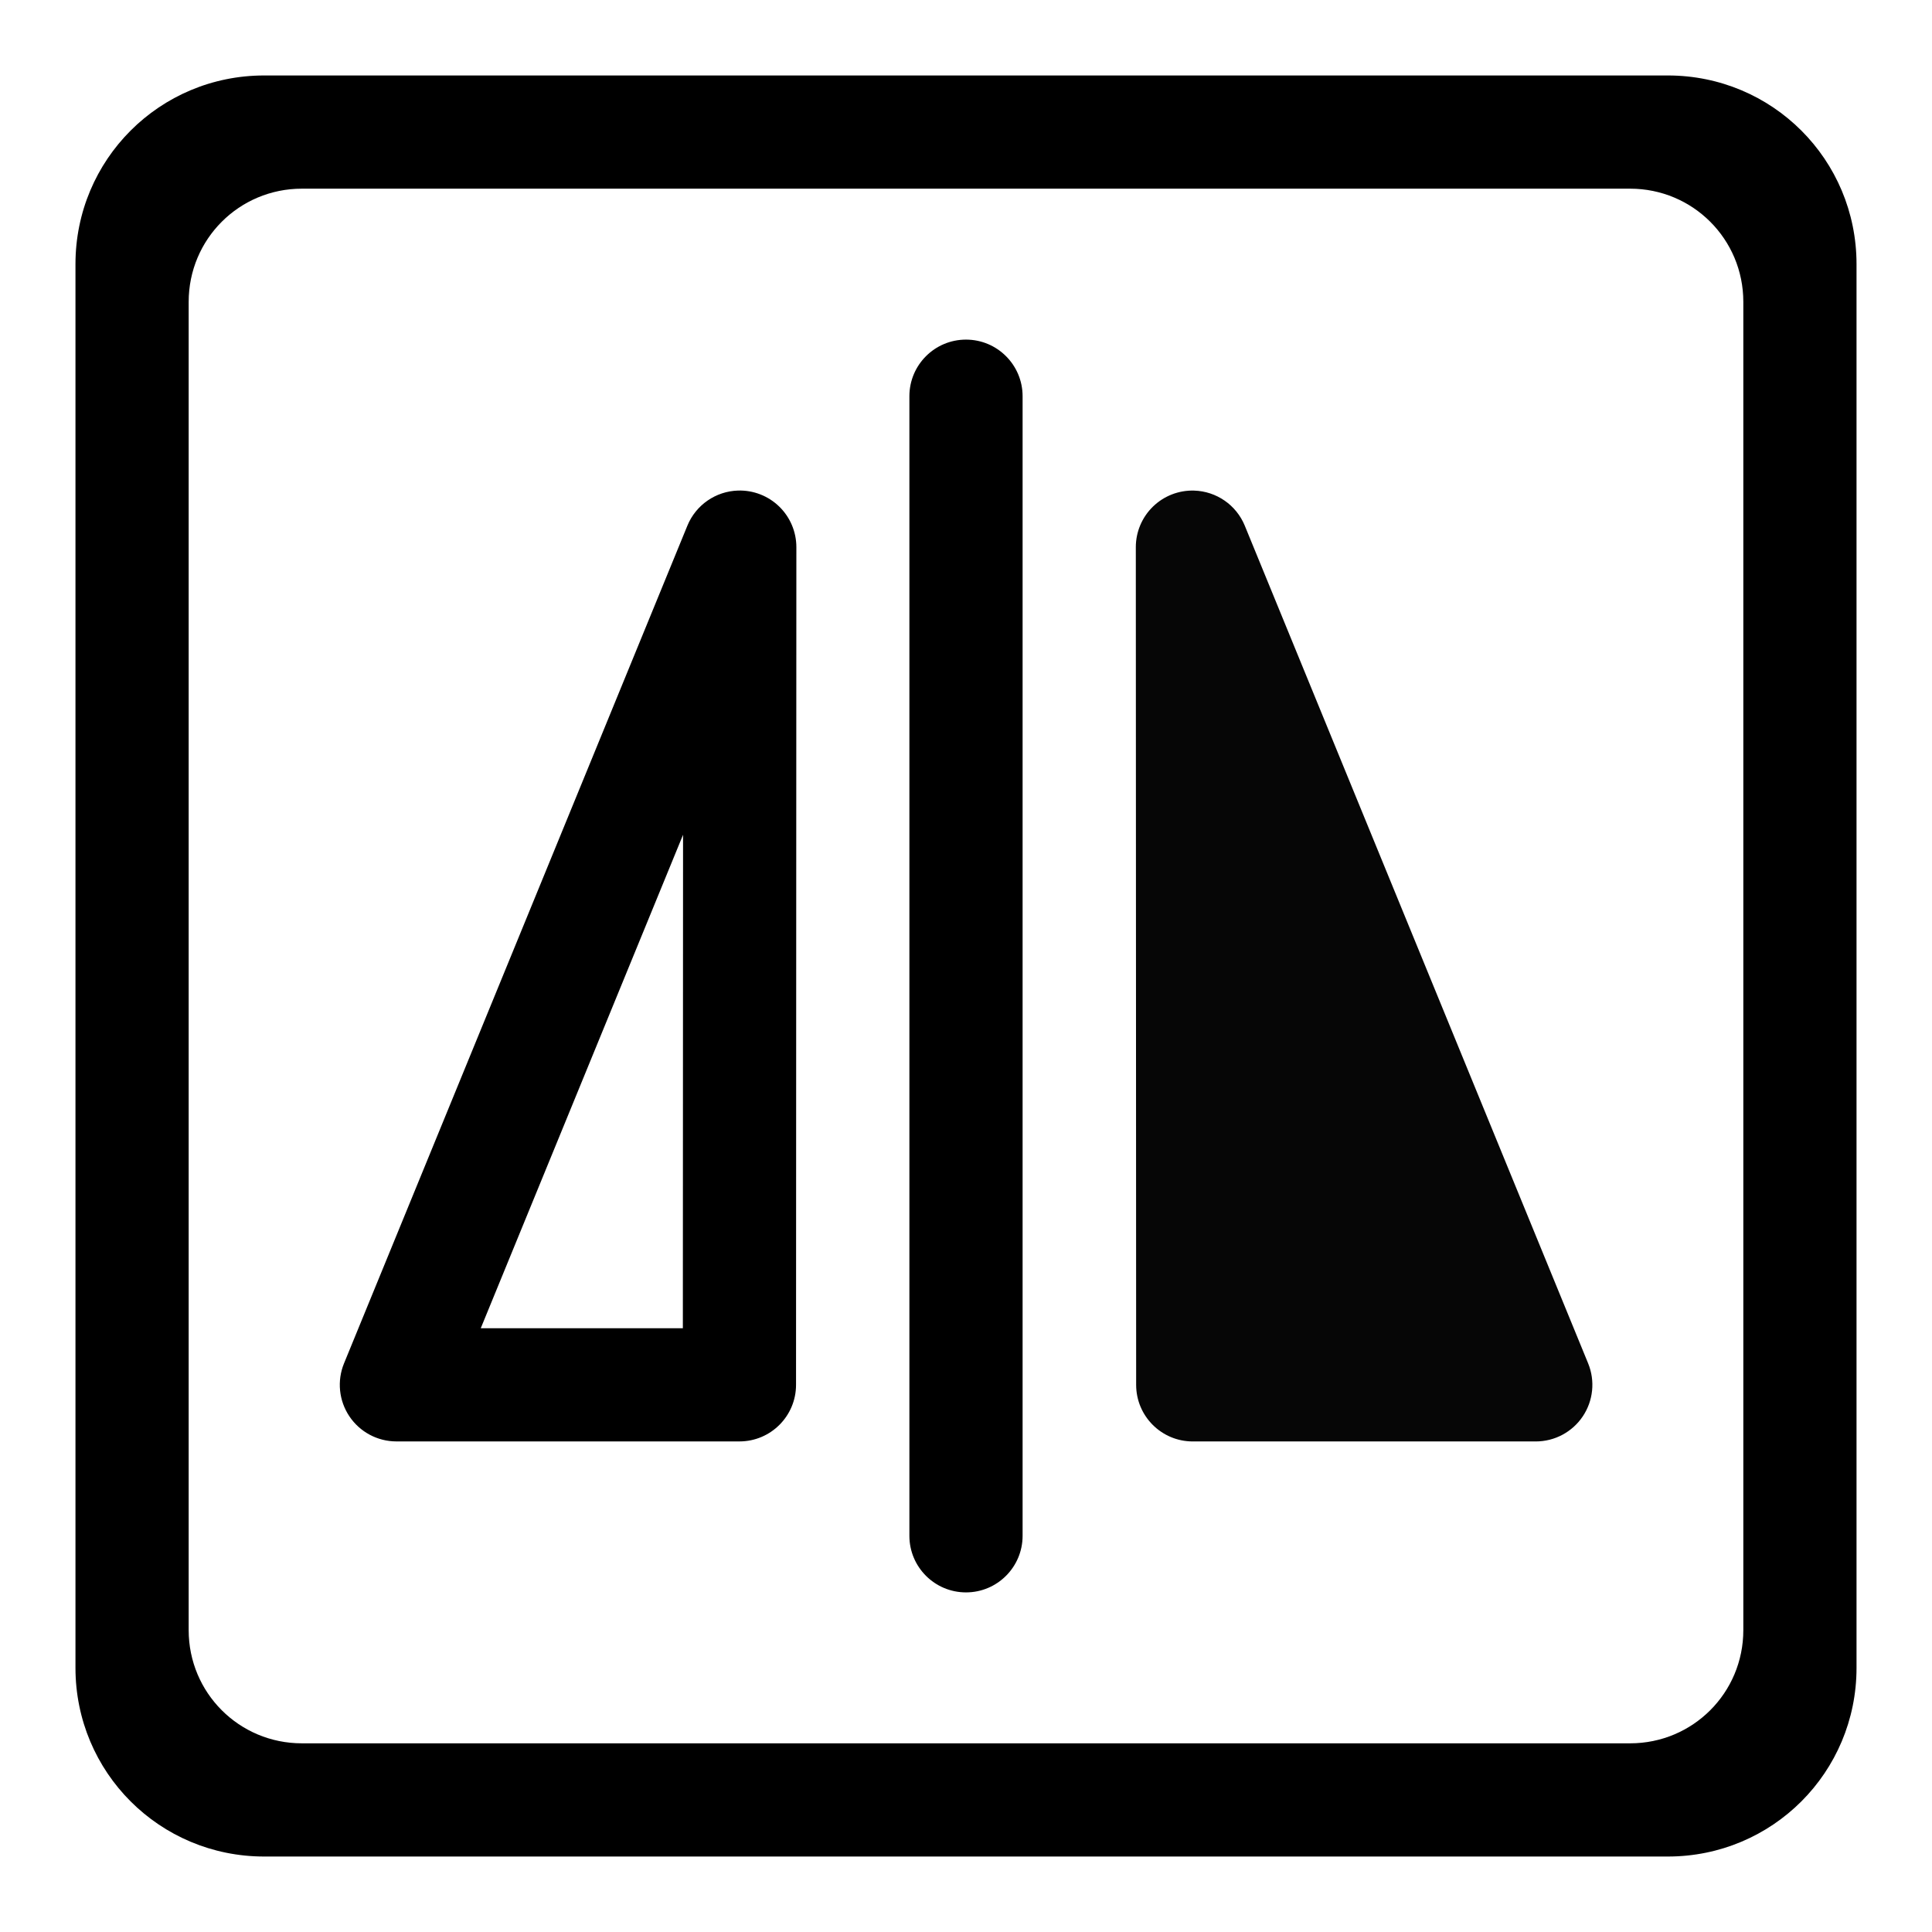
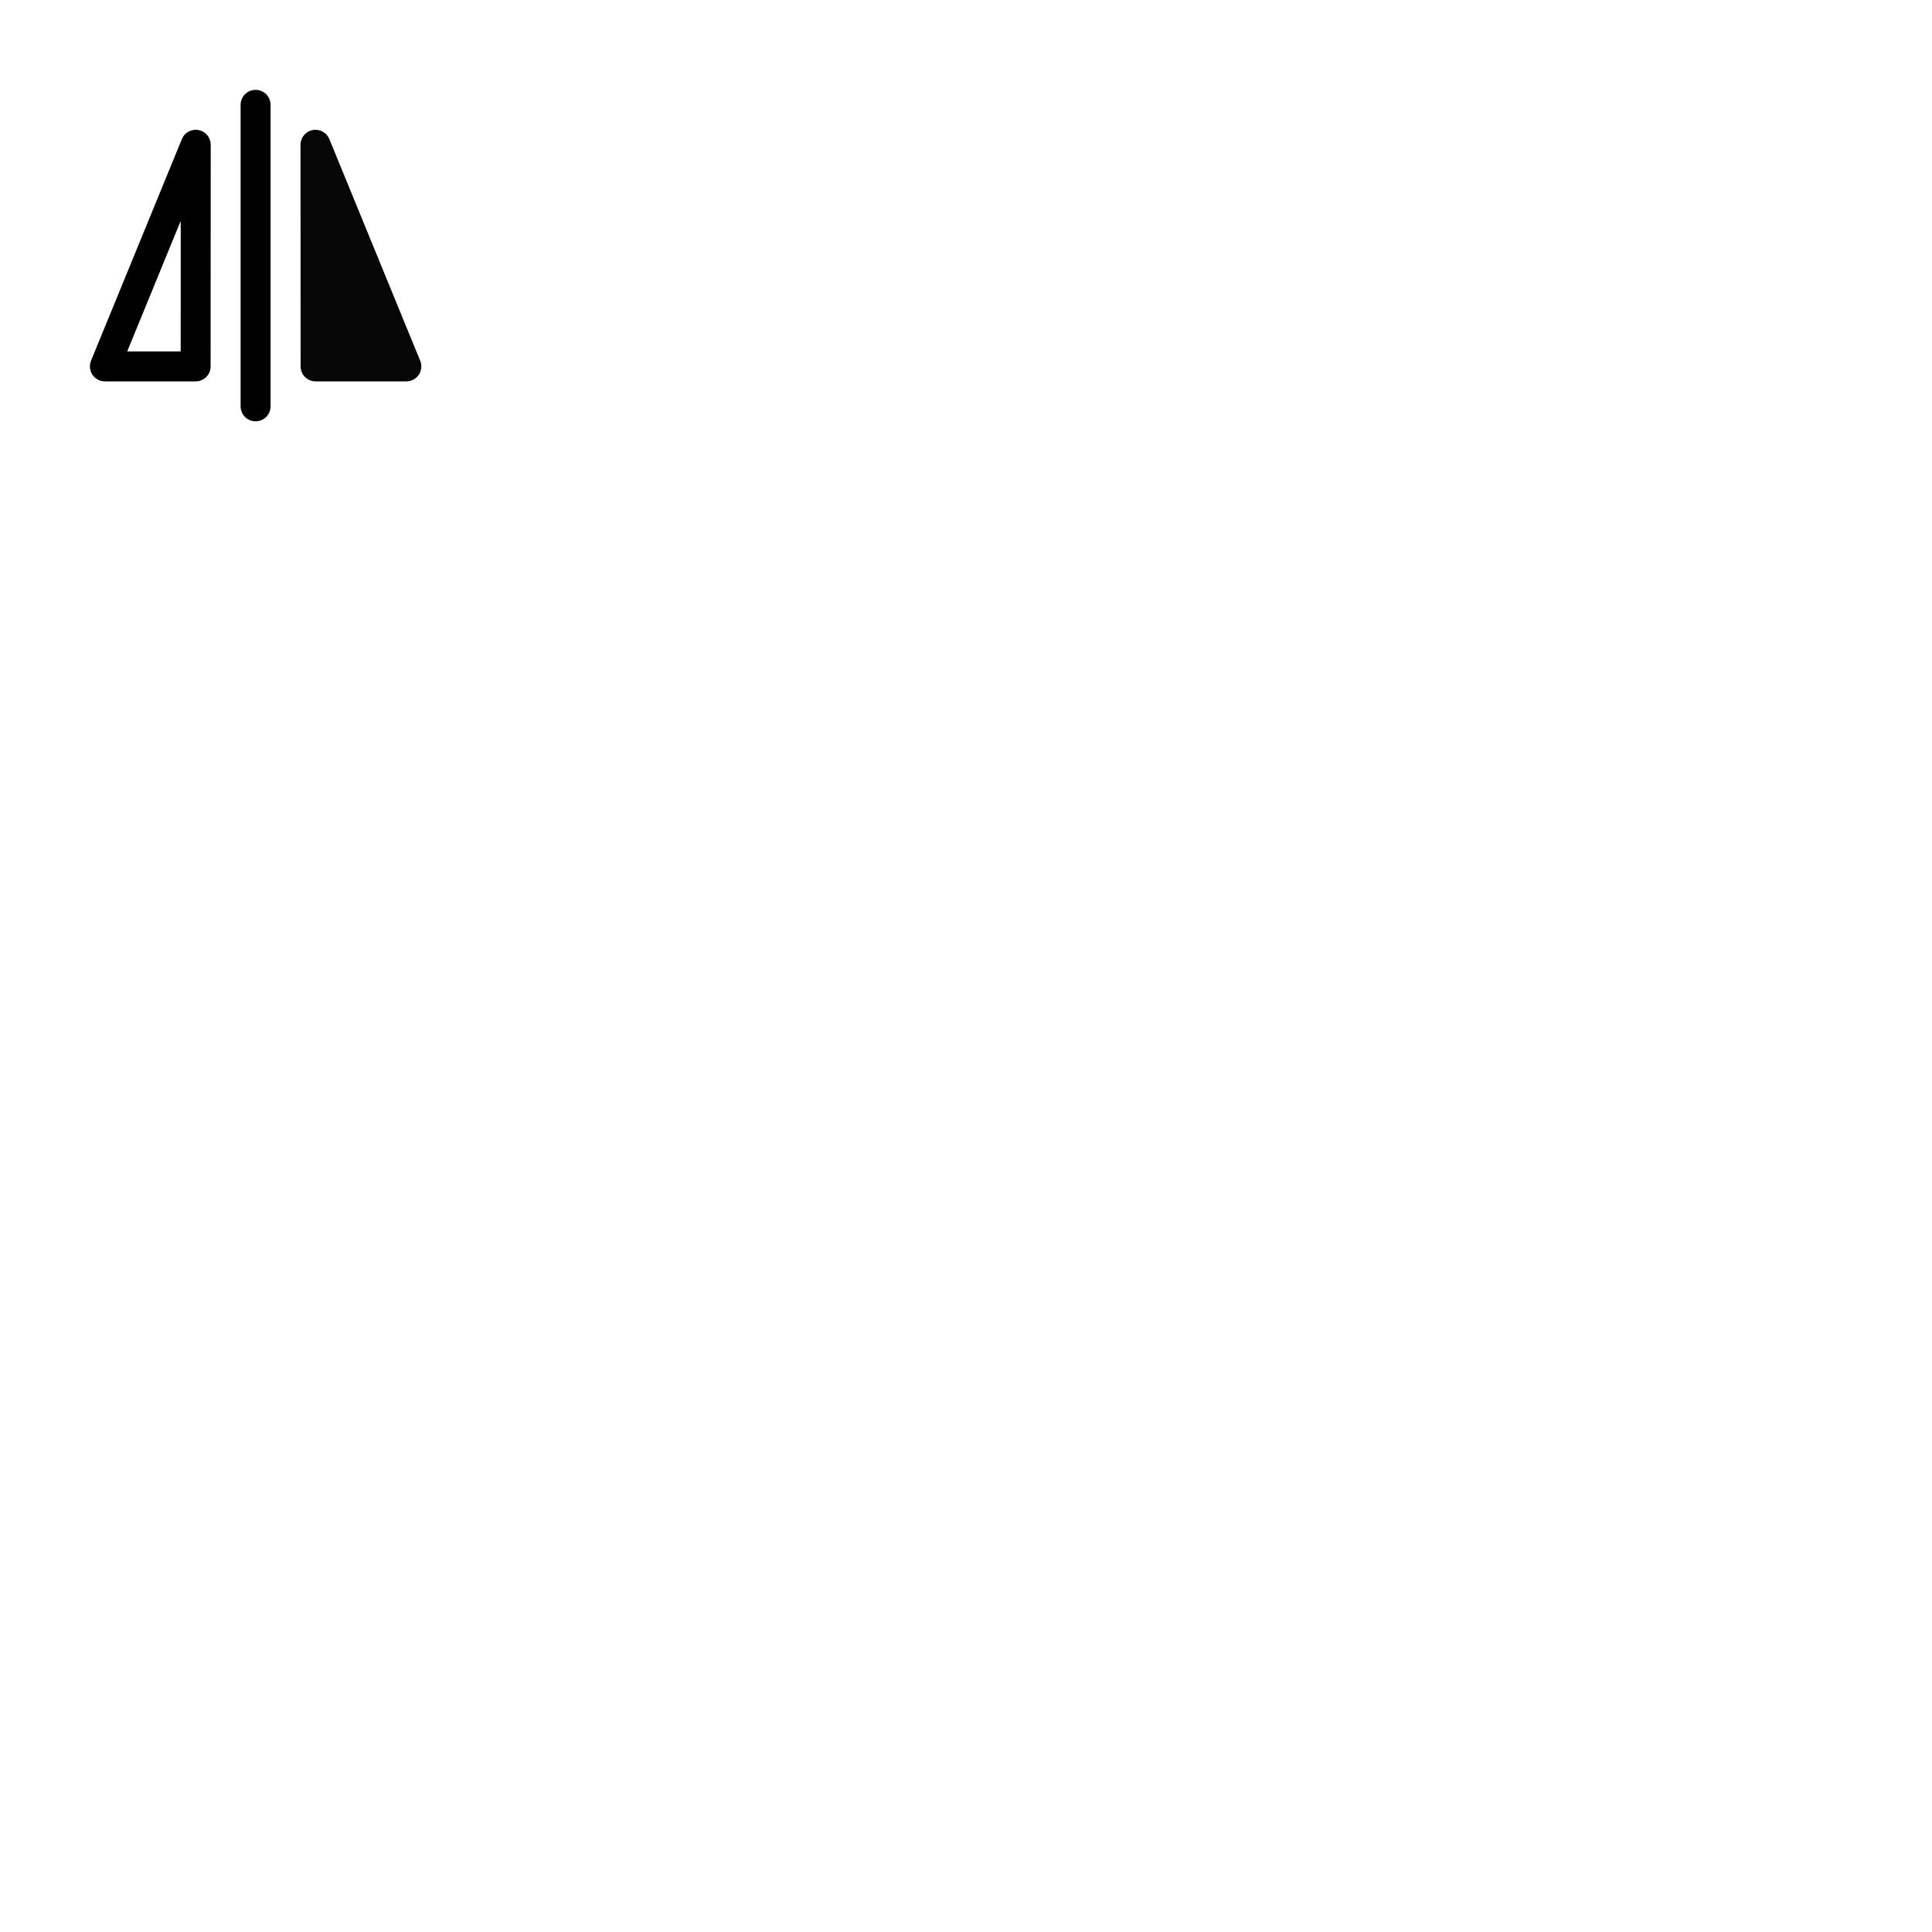
- <svg xmlns="http://www.w3.org/2000/svg" width="512" height="512" viewBox="0 0 135.467 135.467" version="1.1" id="svg24">
-   <defs id="defs18" />
+ <svg xmlns="http://www.w3.org/2000/svg" width="512" height="512" version="1.1">
  <g id="layer1" transform="translate(0,-161.5333)">
-     <path style="fill:#000000;fill-opacity:1;stroke-width:1" d="M 70 20 C 42.3 20 20 42.3 20 70 L 20 442 C 20 469.7 42.3 492 70 492 L 442 492 C 469.7 492 492 469.7 492 442 L 492 70 C 492 42.3 469.7 20 442 20 L 70 20 z M 80 50 L 432 50 C 448.62 50 462 63.38 462 80 L 462 432 C 462 448.62 448.62 462 432 462 L 80 462 C 63.38 462 50 448.62 50 432 L 50 80 C 50 63.38 63.38 50 80 50 z " id="rect4629" transform="matrix(0.2645833,0,0,0.2645833,0,161.5333)" />
-     <flowRoot xml:space="preserve" id="flowRoot4660" style="line-height:1.25;fill:#040000;fill-opacity:1;-inkscape-font-specification:'PT Sans Caption Bold';font-family:'PT Sans Caption';font-weight:bold;font-style:normal;font-stretch:normal;font-variant:normal;font-size:72px;">
-       <flowRegion id="flowRegion4662" style="font-size:72px;">
-         <rect id="rect4664" width="463" height="314" x="-565" y="118" style="font-size:72px;" />
-       </flowRegion>
-       <flowPara id="flowPara4666" />
-     </flowRoot>
-     <flowRoot xml:space="preserve" id="flowRoot4692" style="line-height:1.25;fill:#040000;fill-opacity:1;-inkscape-font-specification:'PT Sans Caption Bold';font-family:'PT Sans Caption';font-weight:bold;font-style:normal;font-stretch:normal;font-variant:normal;font-size:72px">
-       <flowRegion id="flowRegion4694">
-         <rect id="rect4696" width="122" height="87" x="-768" y="93" />
-       </flowRegion>
-       <flowPara id="flowPara4698" />
-     </flowRoot>
-     <flowRoot xml:space="preserve" id="flowRoot4716" style="line-height:1em;fill:#040000;fill-opacity:1;-inkscape-font-specification:'PT Sans Caption Bold';font-family:'PT Sans Caption';font-weight:bold;font-style:normal;font-stretch:normal;font-variant:normal;font-size:144px">
-       <flowRegion id="flowRegion4718">
-         <rect id="rect4720" width="274" height="332" x="-544" y="160" />
-       </flowRegion>
-       <flowPara id="flowPara4722" />
-     </flowRoot>
    <path style="fill:#000000;fill-opacity:1;stroke:none;stroke-width:0.265;stroke-opacity:1" d="m 67.733,185.346 c -2.192,1e-5 -3.969,1.777 -3.969,3.969 v 79.904 c 0,2.192 1.777,3.969 3.969,3.969 2.192,-1e-5 3.969,-1.777 3.969,-3.969 v -79.904 c 0,-2.192 -1.777,-3.969 -3.969,-3.969 z" id="rect910" />
    <path style="color:#000000;font-style:normal;font-variant:normal;font-weight:normal;font-stretch:normal;font-size:medium;line-height:normal;font-family:sans-serif;font-variant-ligatures:normal;font-variant-position:normal;font-variant-caps:normal;font-variant-numeric:normal;font-variant-alternates:normal;font-feature-settings:normal;text-indent:0;text-align:start;text-decoration:none;text-decoration-line:none;text-decoration-style:solid;text-decoration-color:#000000;letter-spacing:normal;word-spacing:normal;text-transform:none;writing-mode:lr-tb;direction:ltr;text-orientation:mixed;dominant-baseline:auto;baseline-shift:baseline;text-anchor:start;white-space:normal;shape-padding:0;clip-rule:nonzero;display:inline;overflow:visible;visibility:visible;opacity:1;isolation:auto;mix-blend-mode:normal;color-interpolation:sRGB;color-interpolation-filters:linearRGB;solid-color:#000000;solid-opacity:1;vector-effect:none;fill:#000000;fill-opacity:1;fill-rule:nonzero;stroke:none;stroke-width:7.938;stroke-linecap:round;stroke-linejoin:round;stroke-miterlimit:4;stroke-dasharray:none;stroke-dashoffset:0;stroke-opacity:1;color-rendering:auto;image-rendering:auto;shape-rendering:auto;text-rendering:auto;enable-background:accumulate" d="m 51.755,195.93 a 3.969,3.969 0 0 0 -3.557,2.461 l -24.076,58.738 a 3.969,3.969 0 0 0 3.672,5.473 H 51.847 a 3.969,3.969 0 0 0 3.969,-3.967 l 0.023,-58.736 a 3.969,3.969 0 0 0 -4.084,-3.969 z m -3.861,24.135 -0.014,34.6 H 33.71 Z" id="path1082" />
    <path style="color:#000000;font-style:normal;font-variant:normal;font-weight:normal;font-stretch:normal;font-size:medium;line-height:normal;font-family:sans-serif;font-variant-ligatures:normal;font-variant-position:normal;font-variant-caps:normal;font-variant-numeric:normal;font-variant-alternates:normal;font-feature-settings:normal;text-indent:0;text-align:start;text-decoration:none;text-decoration-line:none;text-decoration-style:solid;text-decoration-color:#000000;letter-spacing:normal;word-spacing:normal;text-transform:none;writing-mode:lr-tb;direction:ltr;text-orientation:mixed;dominant-baseline:auto;baseline-shift:baseline;text-anchor:start;white-space:normal;shape-padding:0;clip-rule:nonzero;display:inline;overflow:visible;visibility:visible;opacity:1;isolation:auto;mix-blend-mode:normal;color-interpolation:sRGB;color-interpolation-filters:linearRGB;solid-color:#000000;solid-opacity:1;vector-effect:none;fill:#060606;fill-opacity:1;fill-rule:nonzero;stroke:none;stroke-width:30;stroke-linecap:round;stroke-linejoin:round;stroke-miterlimit:4;stroke-dasharray:none;stroke-dashoffset:0;stroke-opacity:1;color-rendering:auto;image-rendering:auto;shape-rendering:auto;text-rendering:auto;enable-background:accumulate" d="M 316.438 130.012 A 15.002 15.002 0 0 0 301.004 145.012 L 301.092 367.008 A 15.002 15.002 0 0 0 316.092 382 L 407 382 A 15.002 15.002 0 0 0 420.879 361.316 L 329.881 139.312 A 15.002 15.002 0 0 0 316.439 130.012 A 15.002 15.002 0 0 1 316.438 130.012 z " transform="matrix(0.2645833,0,0,0.2645833,0,161.5333)" id="path1086" />
  </g>
</svg>
